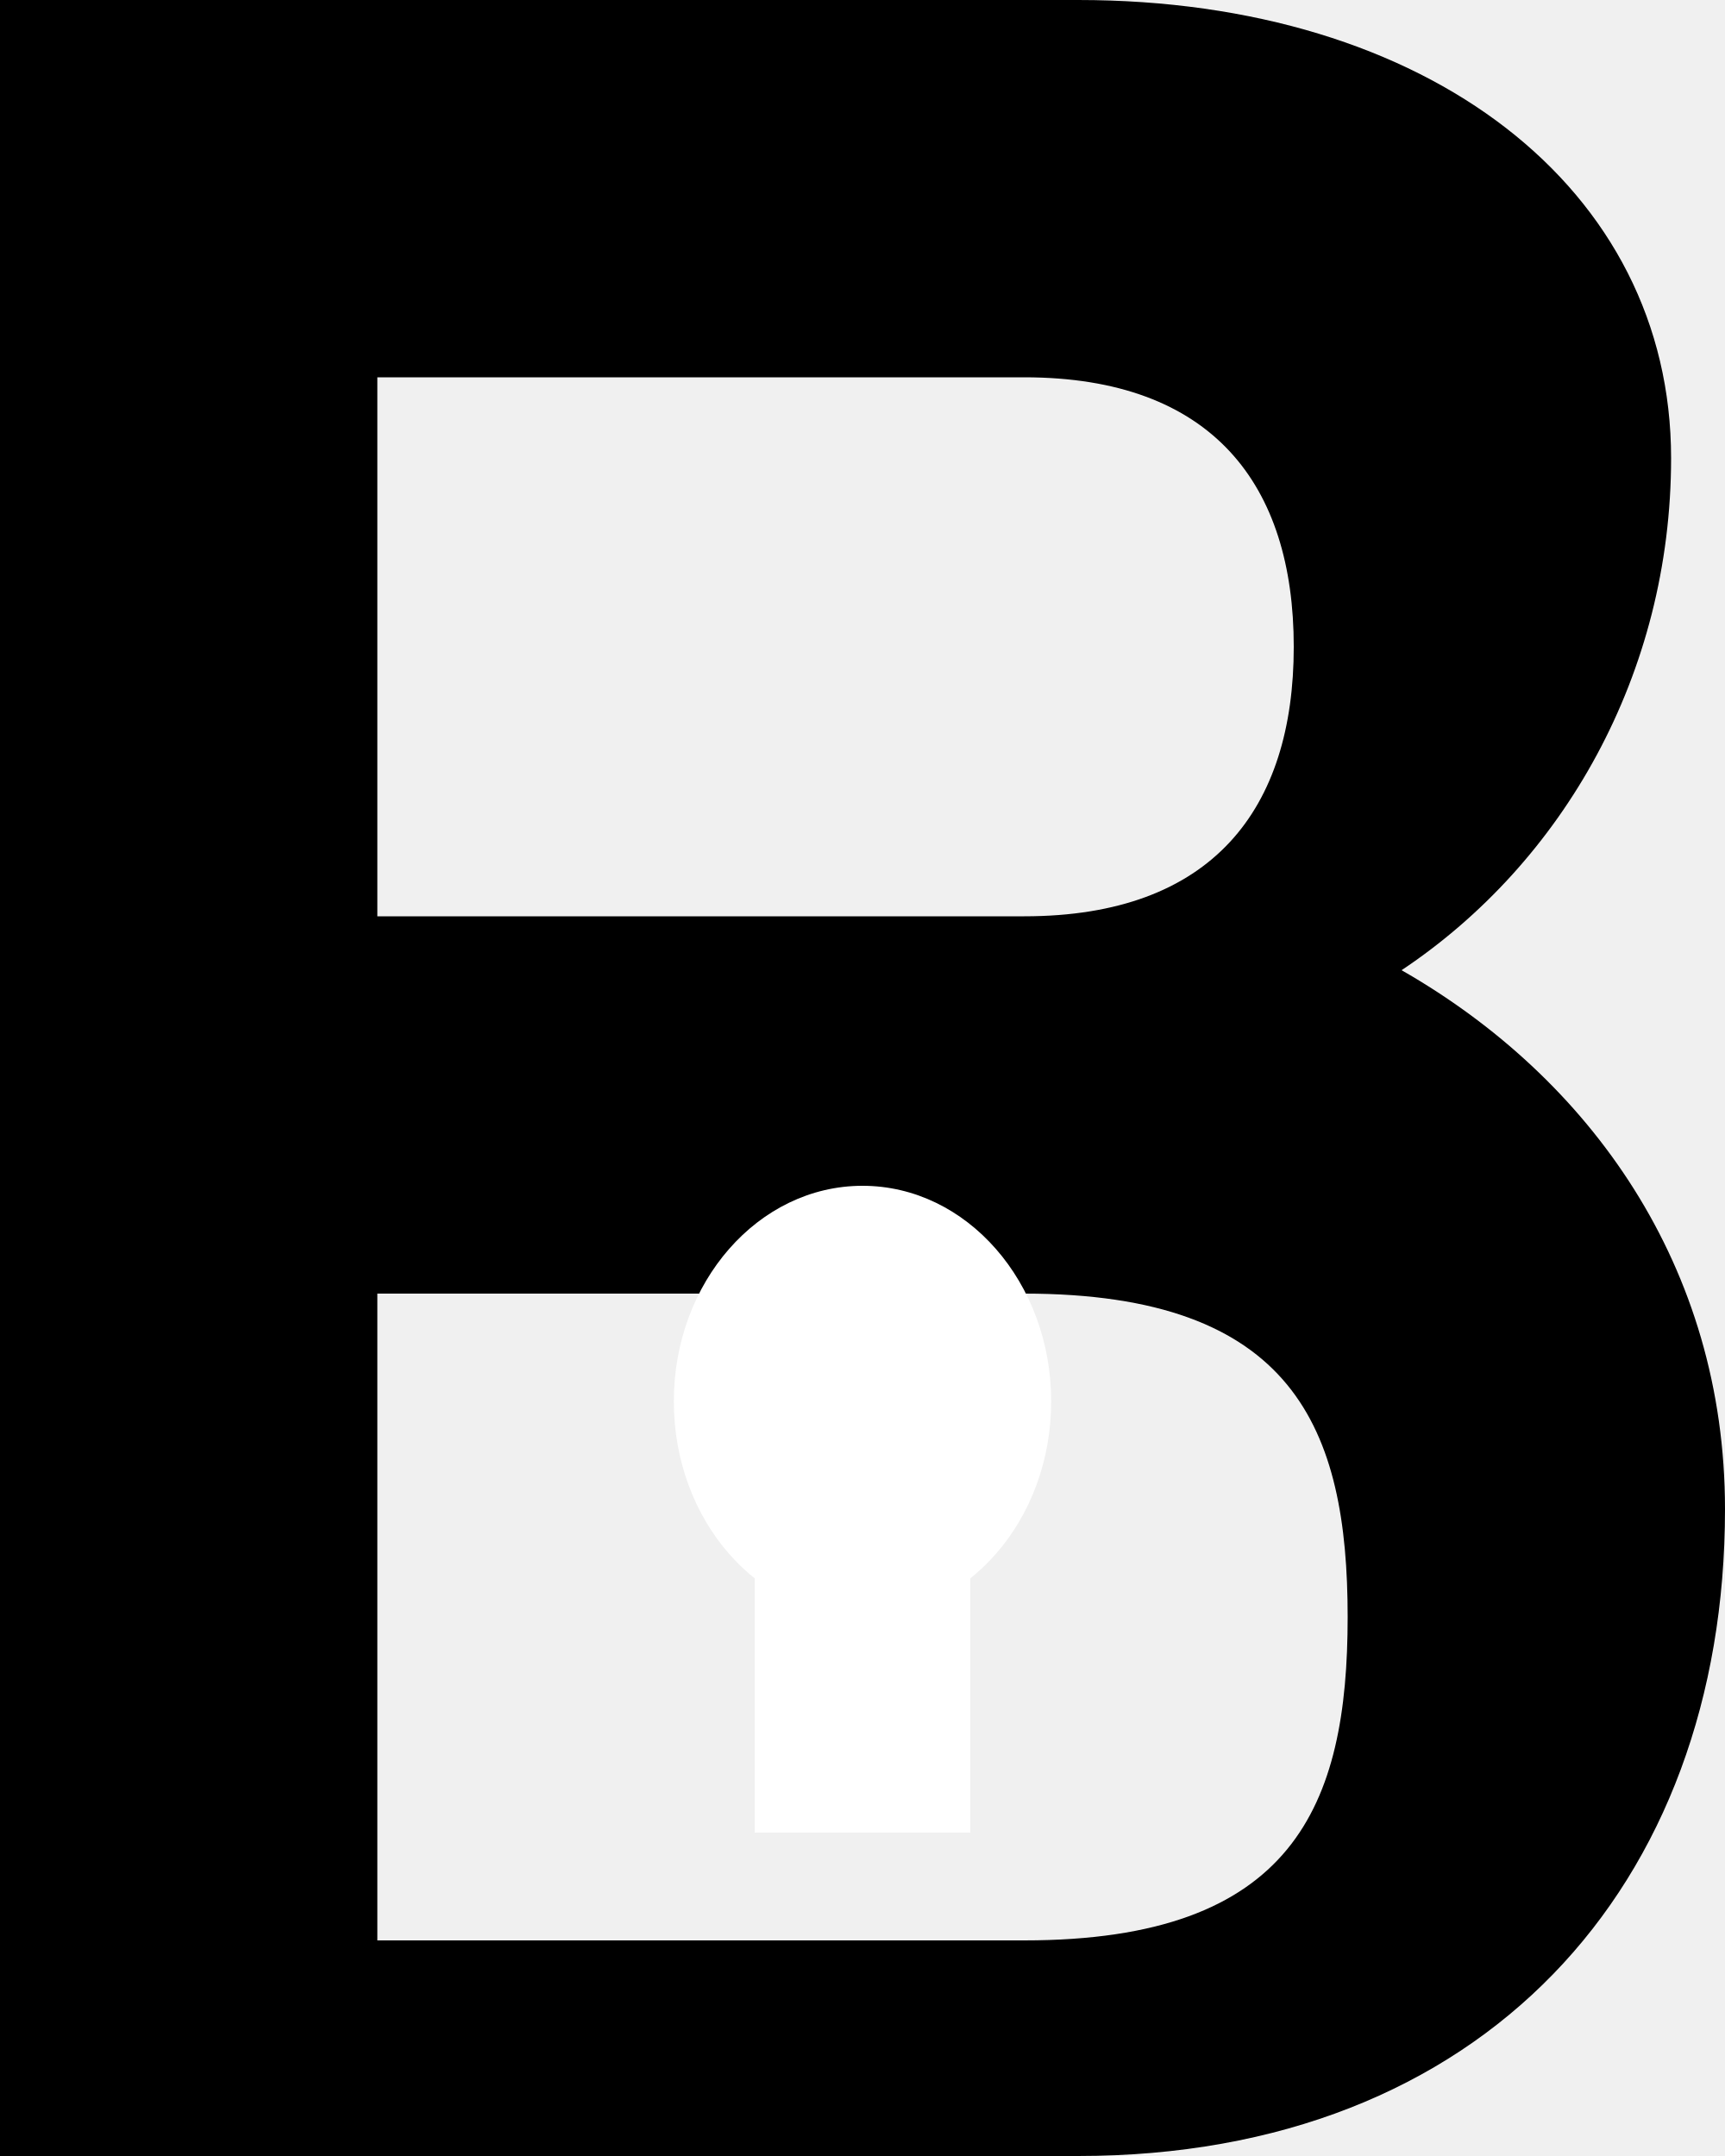
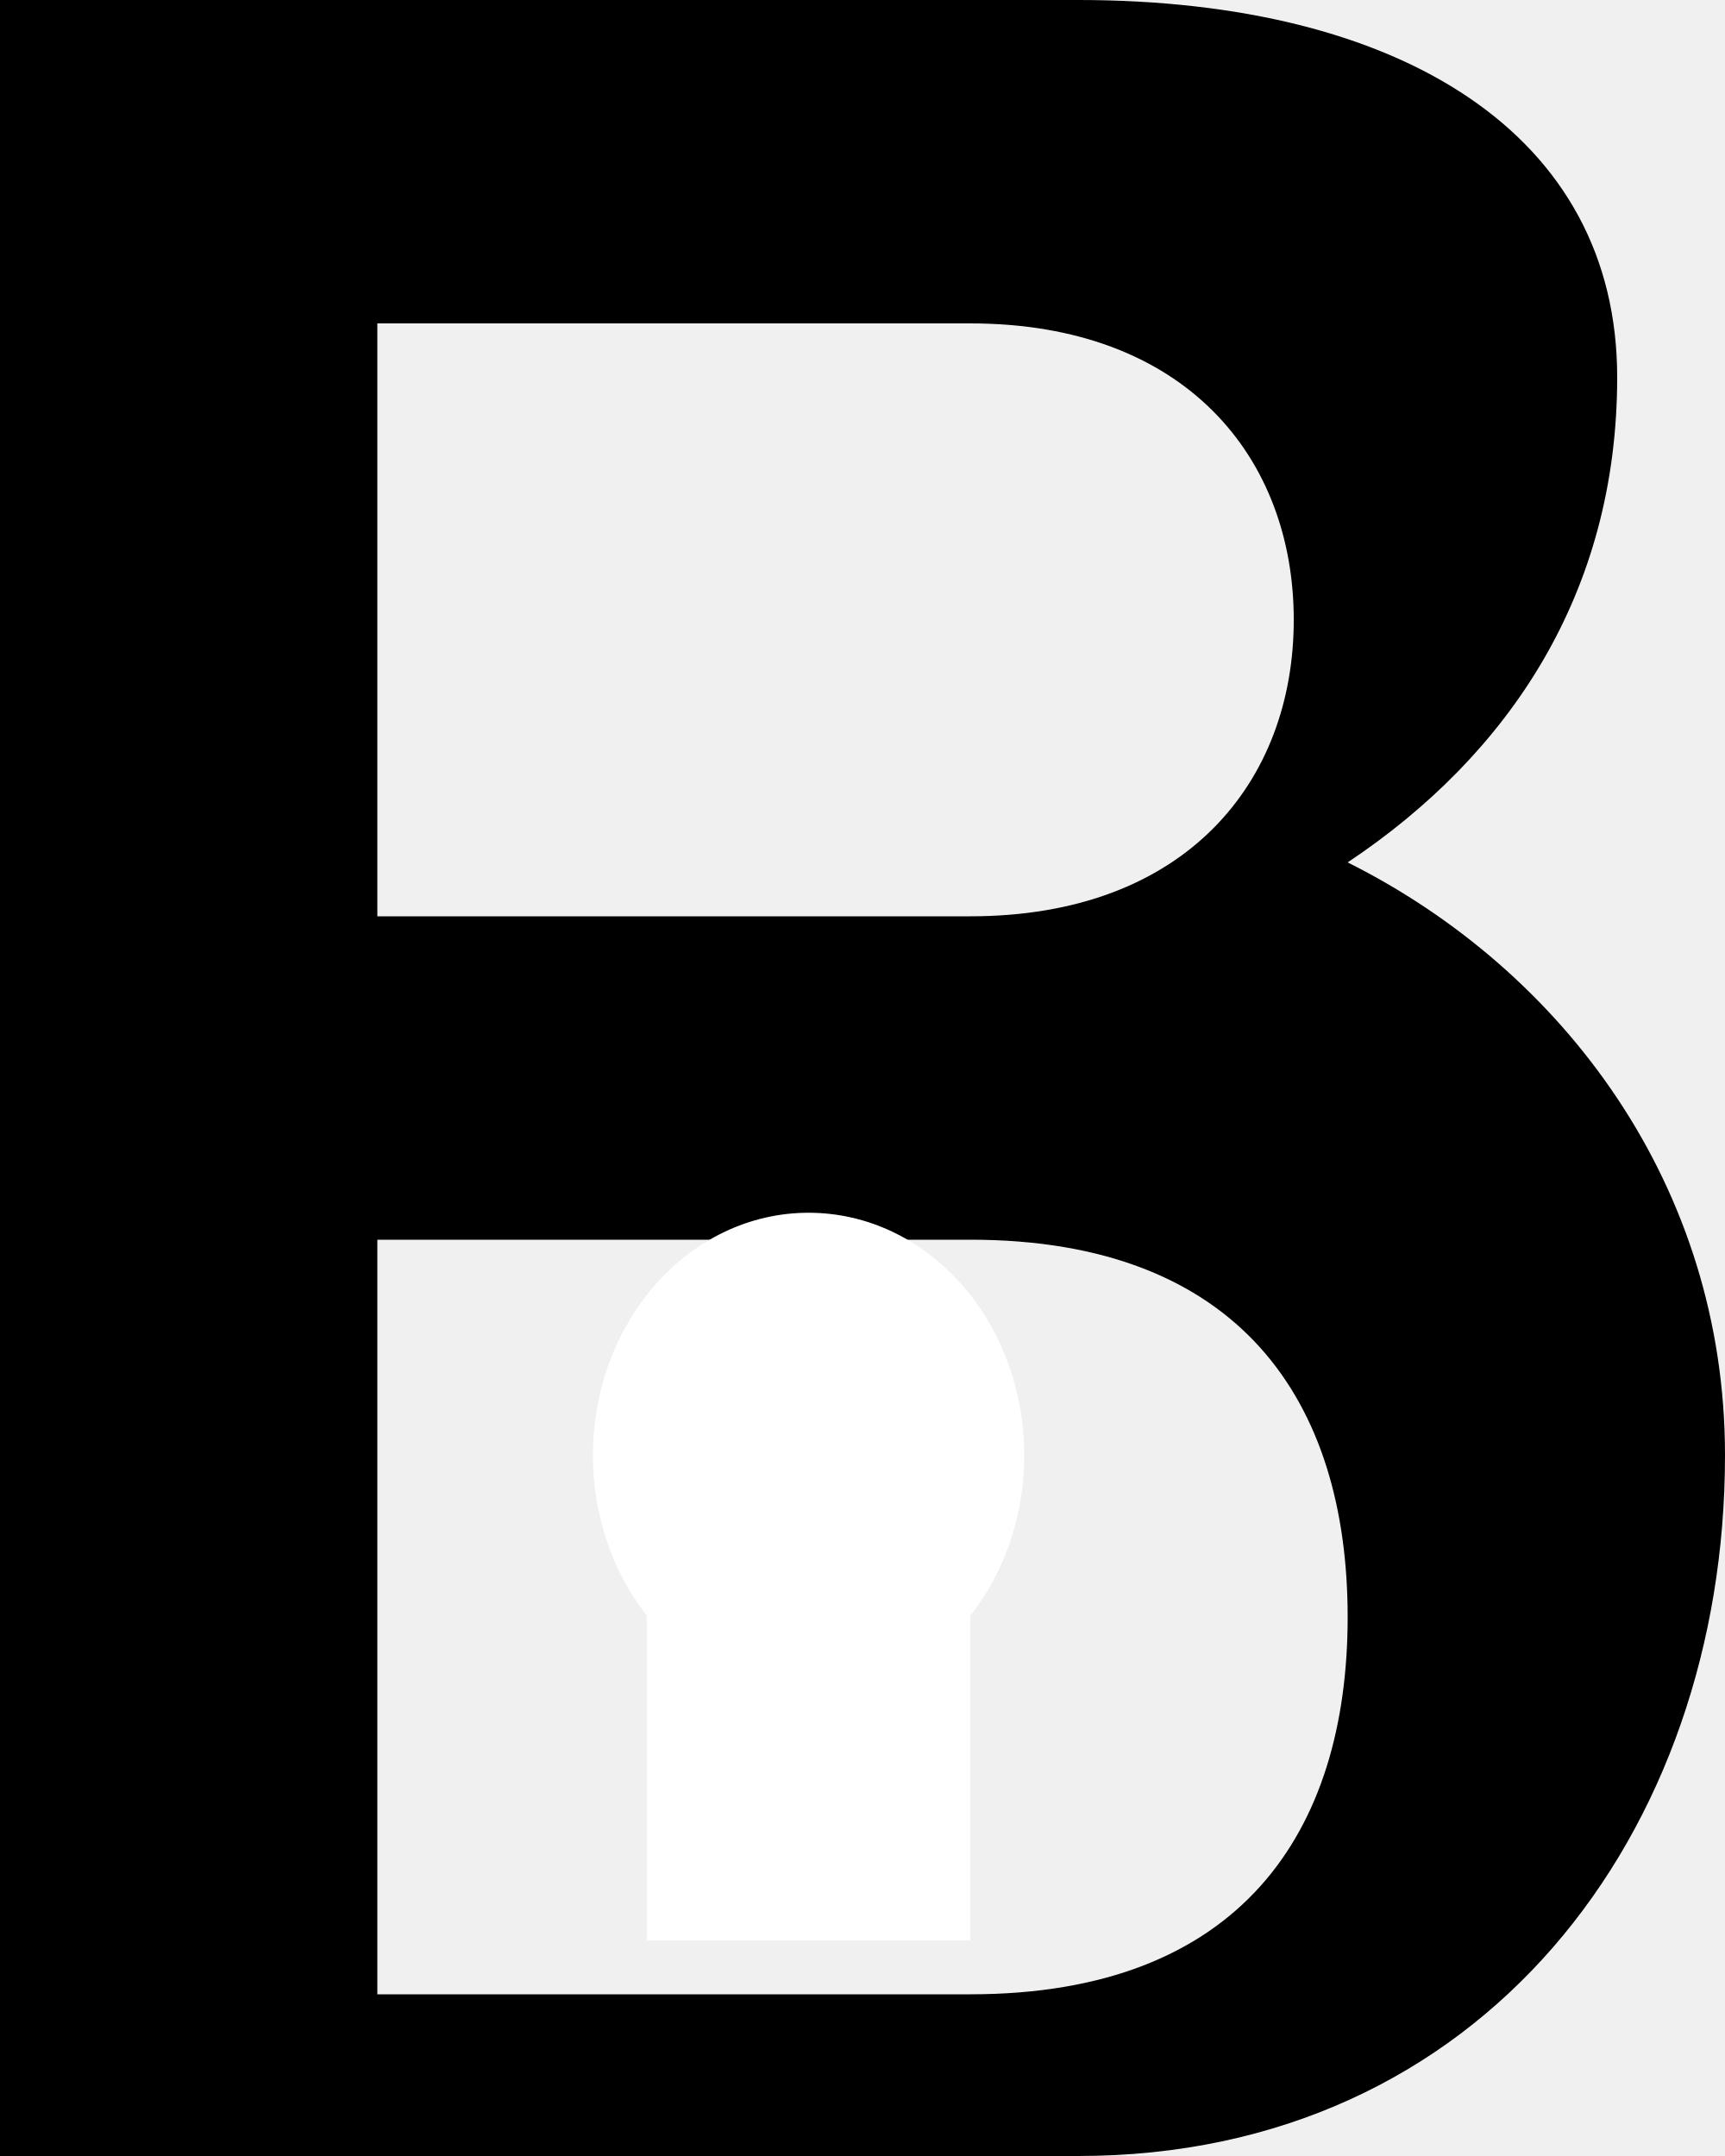
<svg xmlns="http://www.w3.org/2000/svg" viewBox="0 0 64 80" fill="none">
-   <path fill-rule="evenodd" clip-rule="evenodd" d="M0 0 L0 80 L40 80 C55 80 64 70 64 56 C64 47 59 40 52 36 C58 32 62 25 62 17 C62 7 53 0 40 0 L0 0 Z     M14 14 L38 14 C45 14 48 18 48 24 C48 30 45 34 38 34 L14 34 L14 14 Z     M14 48 L38 48 C48 48 50 53 50 60 C50 67 48 72 38 72 L14 72 L14 48 Z" fill="currentColor" />
-   <ellipse cx="32" cy="52" rx="7" ry="8" fill="white" />
-   <path d="M28 52 L28 68 L36 68 L36 52 Z" fill="white" />
+   <path fill-rule="evenodd" clip-rule="evenodd" d="M0 0 L0 80 L40 80 C55 80 64 68 64 54 C64 44 58 36 50 32 C56 28 60 22 60 14 C60 5 52 0 40 0 L0 0 Z     M14 12 L36 12 C44 12 48 17 48 23 C48 29 44 34 36 34 L14 34 L14 12 Z     M14 46 L36 46 C46 46 50 52 50 60 C50 68 46 74 36 74 L14 74 L14 46 Z" fill="currentColor" />
+   <ellipse cx="30" cy="54" rx="8" ry="9" fill="white" />
+   <path d="M24 54 L24 72 L36 72 L36 54 Z" fill="white" />
</svg>
